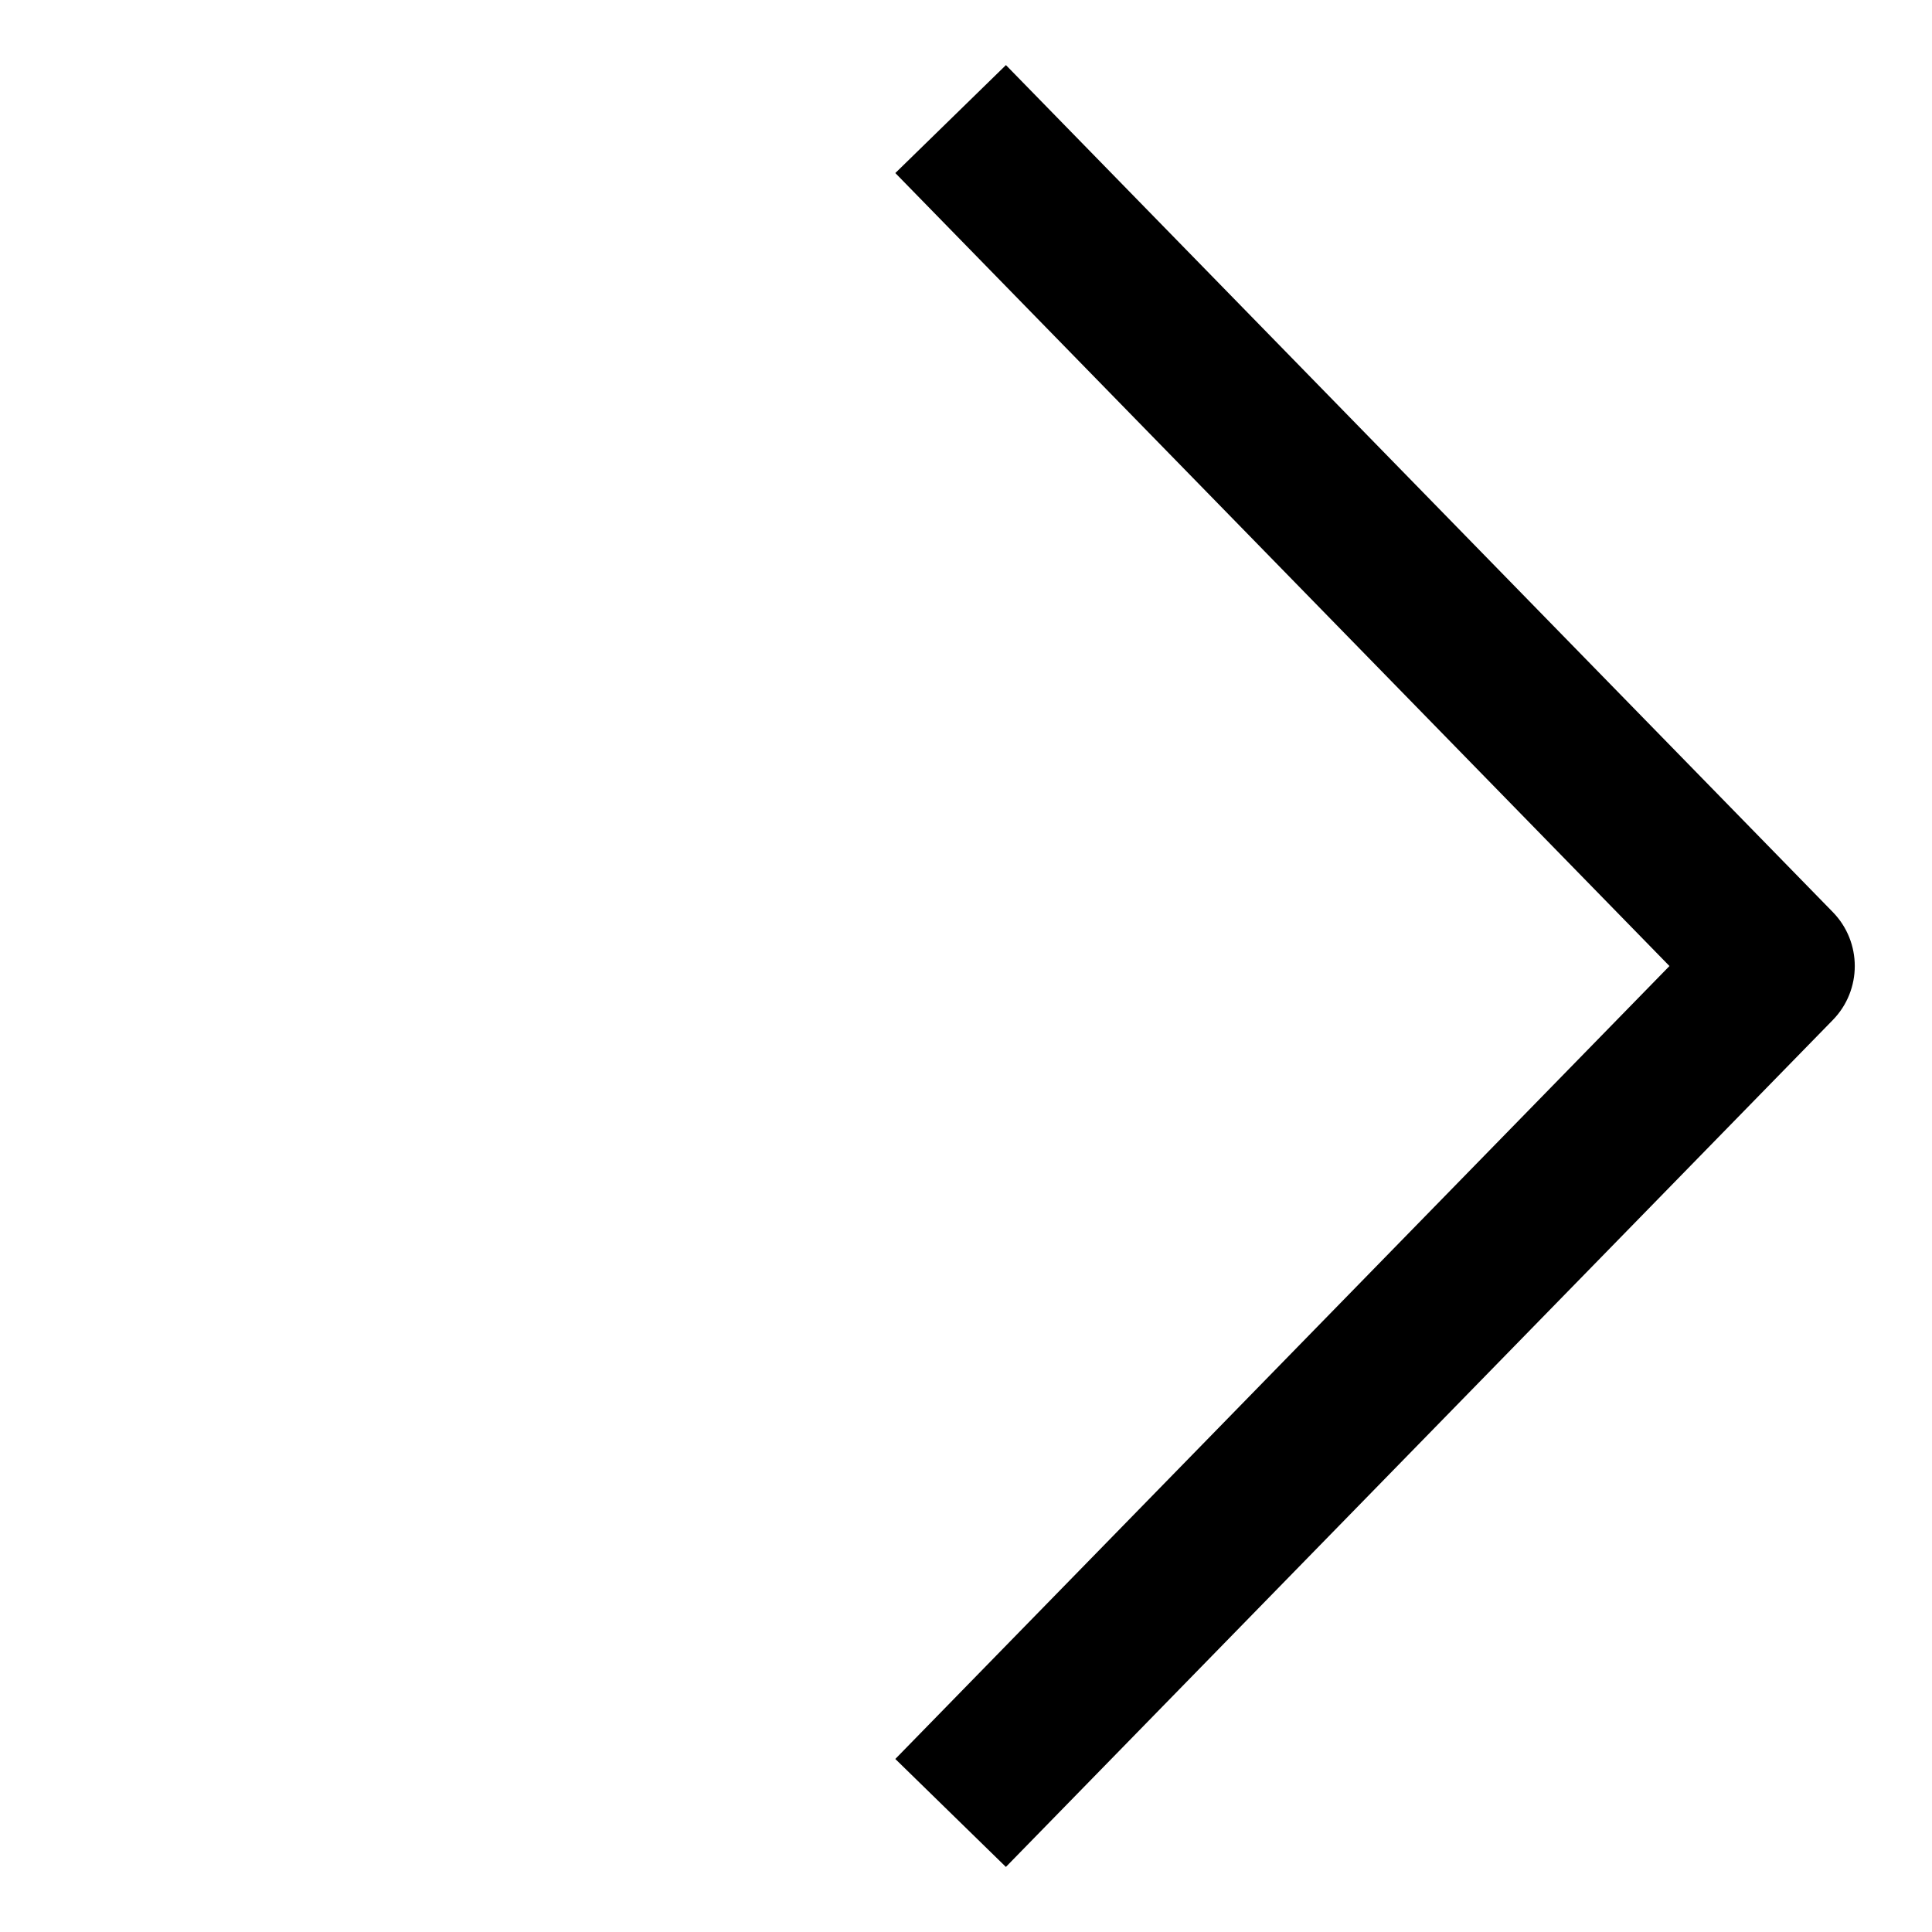
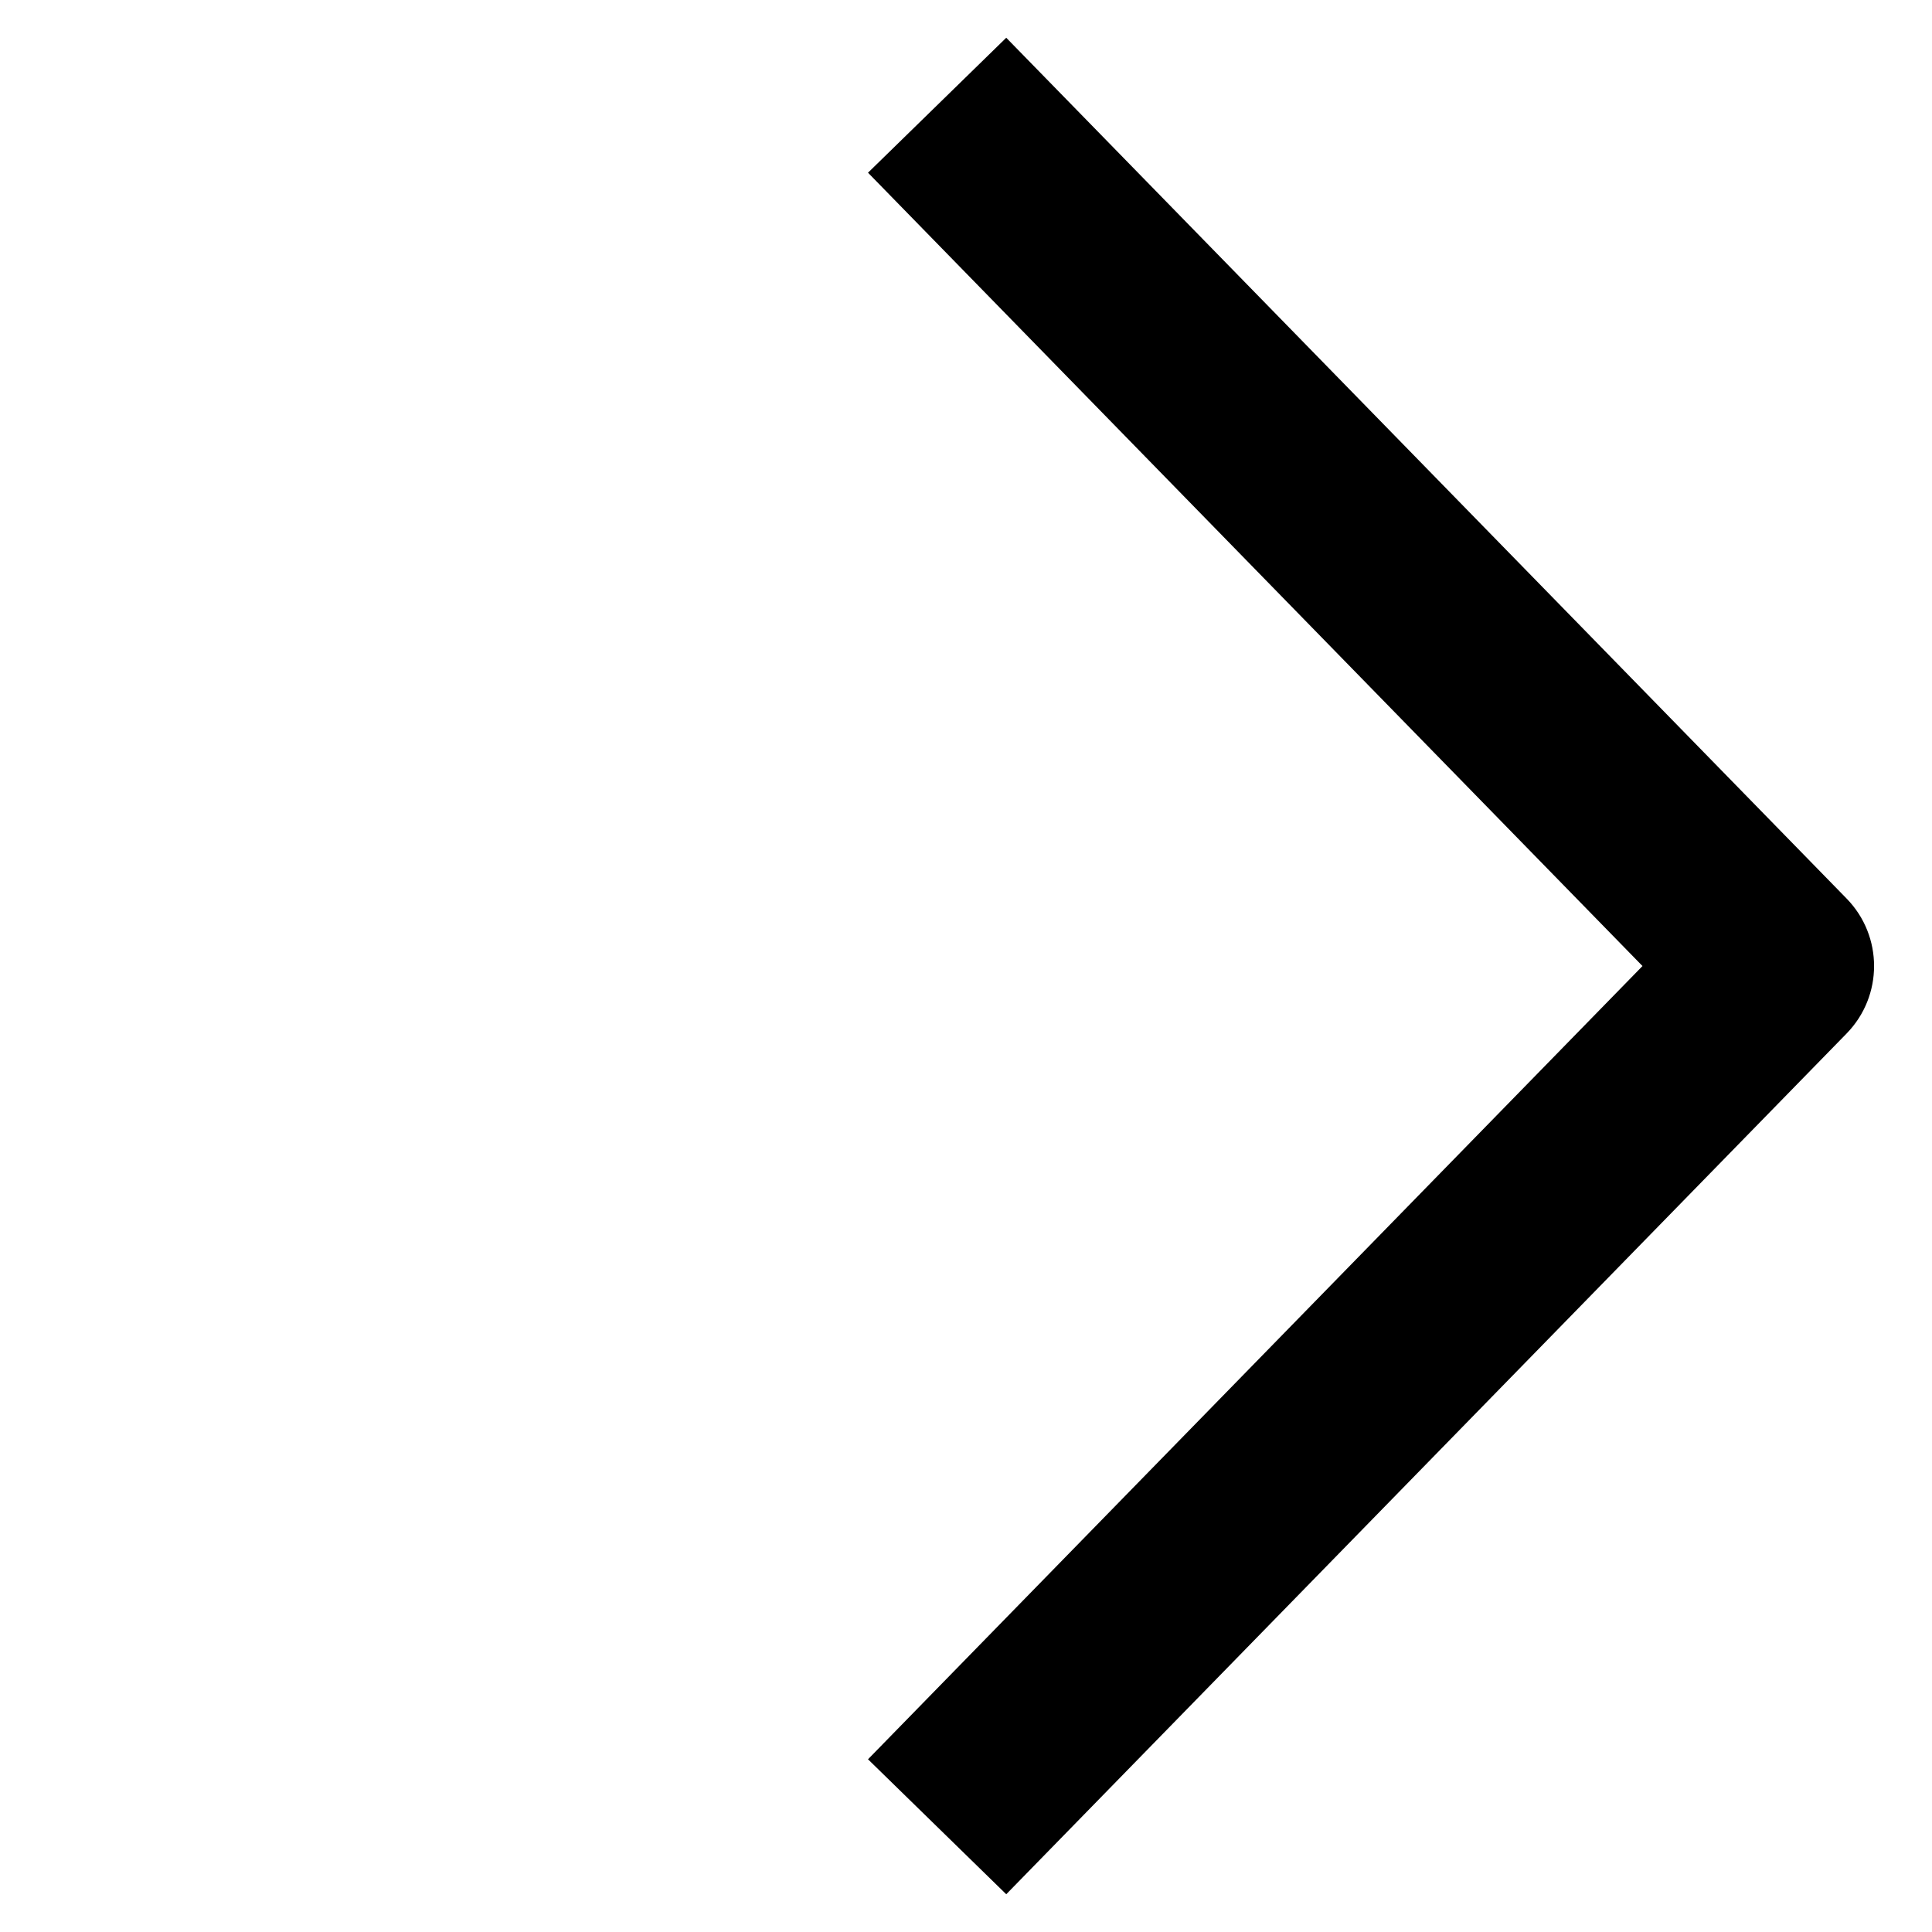
- <svg xmlns="http://www.w3.org/2000/svg" version="1.0" x="0px" y="0px" width="100px" height="100px" viewBox="0 0 100 100" enable-background="new 0 0 100 100" xml:space="preserve">
-   <g id="Layer_3">
+ <svg xmlns="http://www.w3.org/2000/svg" version="1.1" x="0px" y="0px" width="100px" height="100px" viewBox="0 0 100 100" enable-background="new 0 0 100 100" xml:space="preserve">
+   <g id="Layer_3" display="none">
</g>
  <g id="Your_Icon">
</g>
  <g id="Layer_4">
-     <path d="M52.065,96.632l-5.724-5.588l40.07-41.042L46.342,8.957l5.725-5.588l42.798,43.839c1.517,1.554,1.517,4.035,0,5.589   L52.065,96.632z" />
+     <path d="M52.083,98.046l-7.155-6.986l40.087-41.058L44.928,8.939l7.155-6.985L95.58,46.509c1.896,1.942,1.896,5.043-0.001,6.986   L52.083,98.046z" />
  </g>
</svg>
